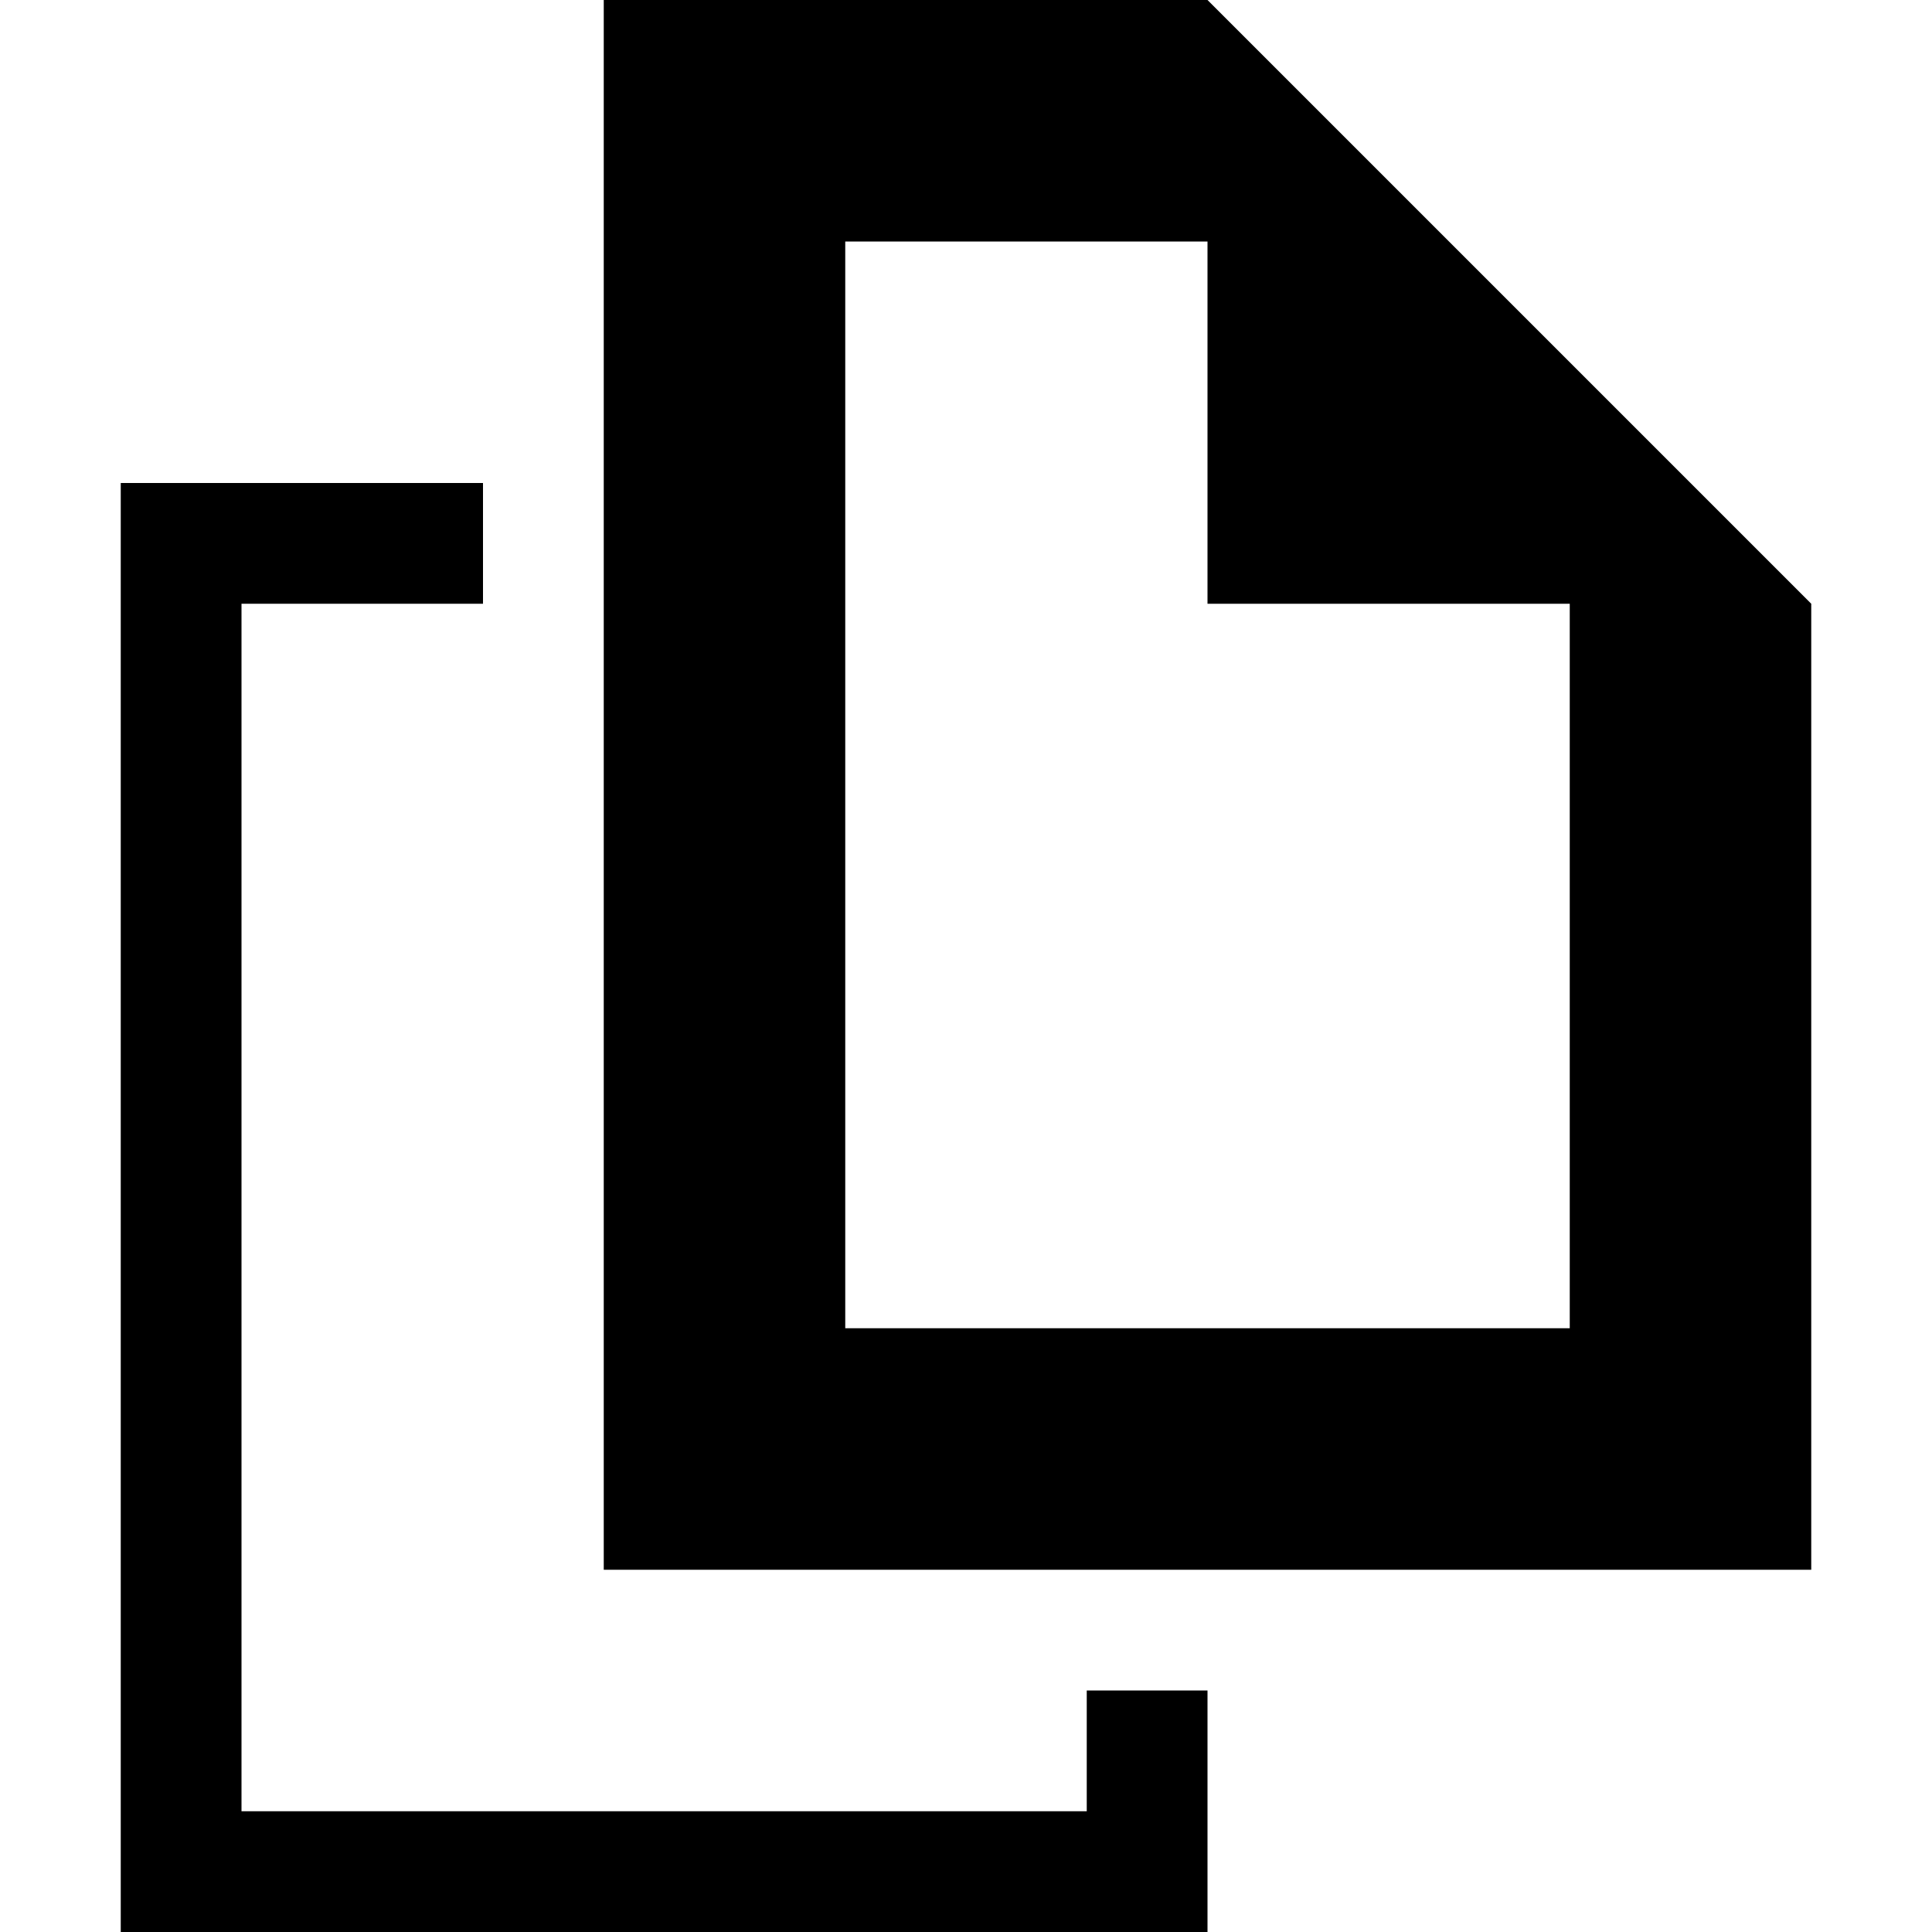
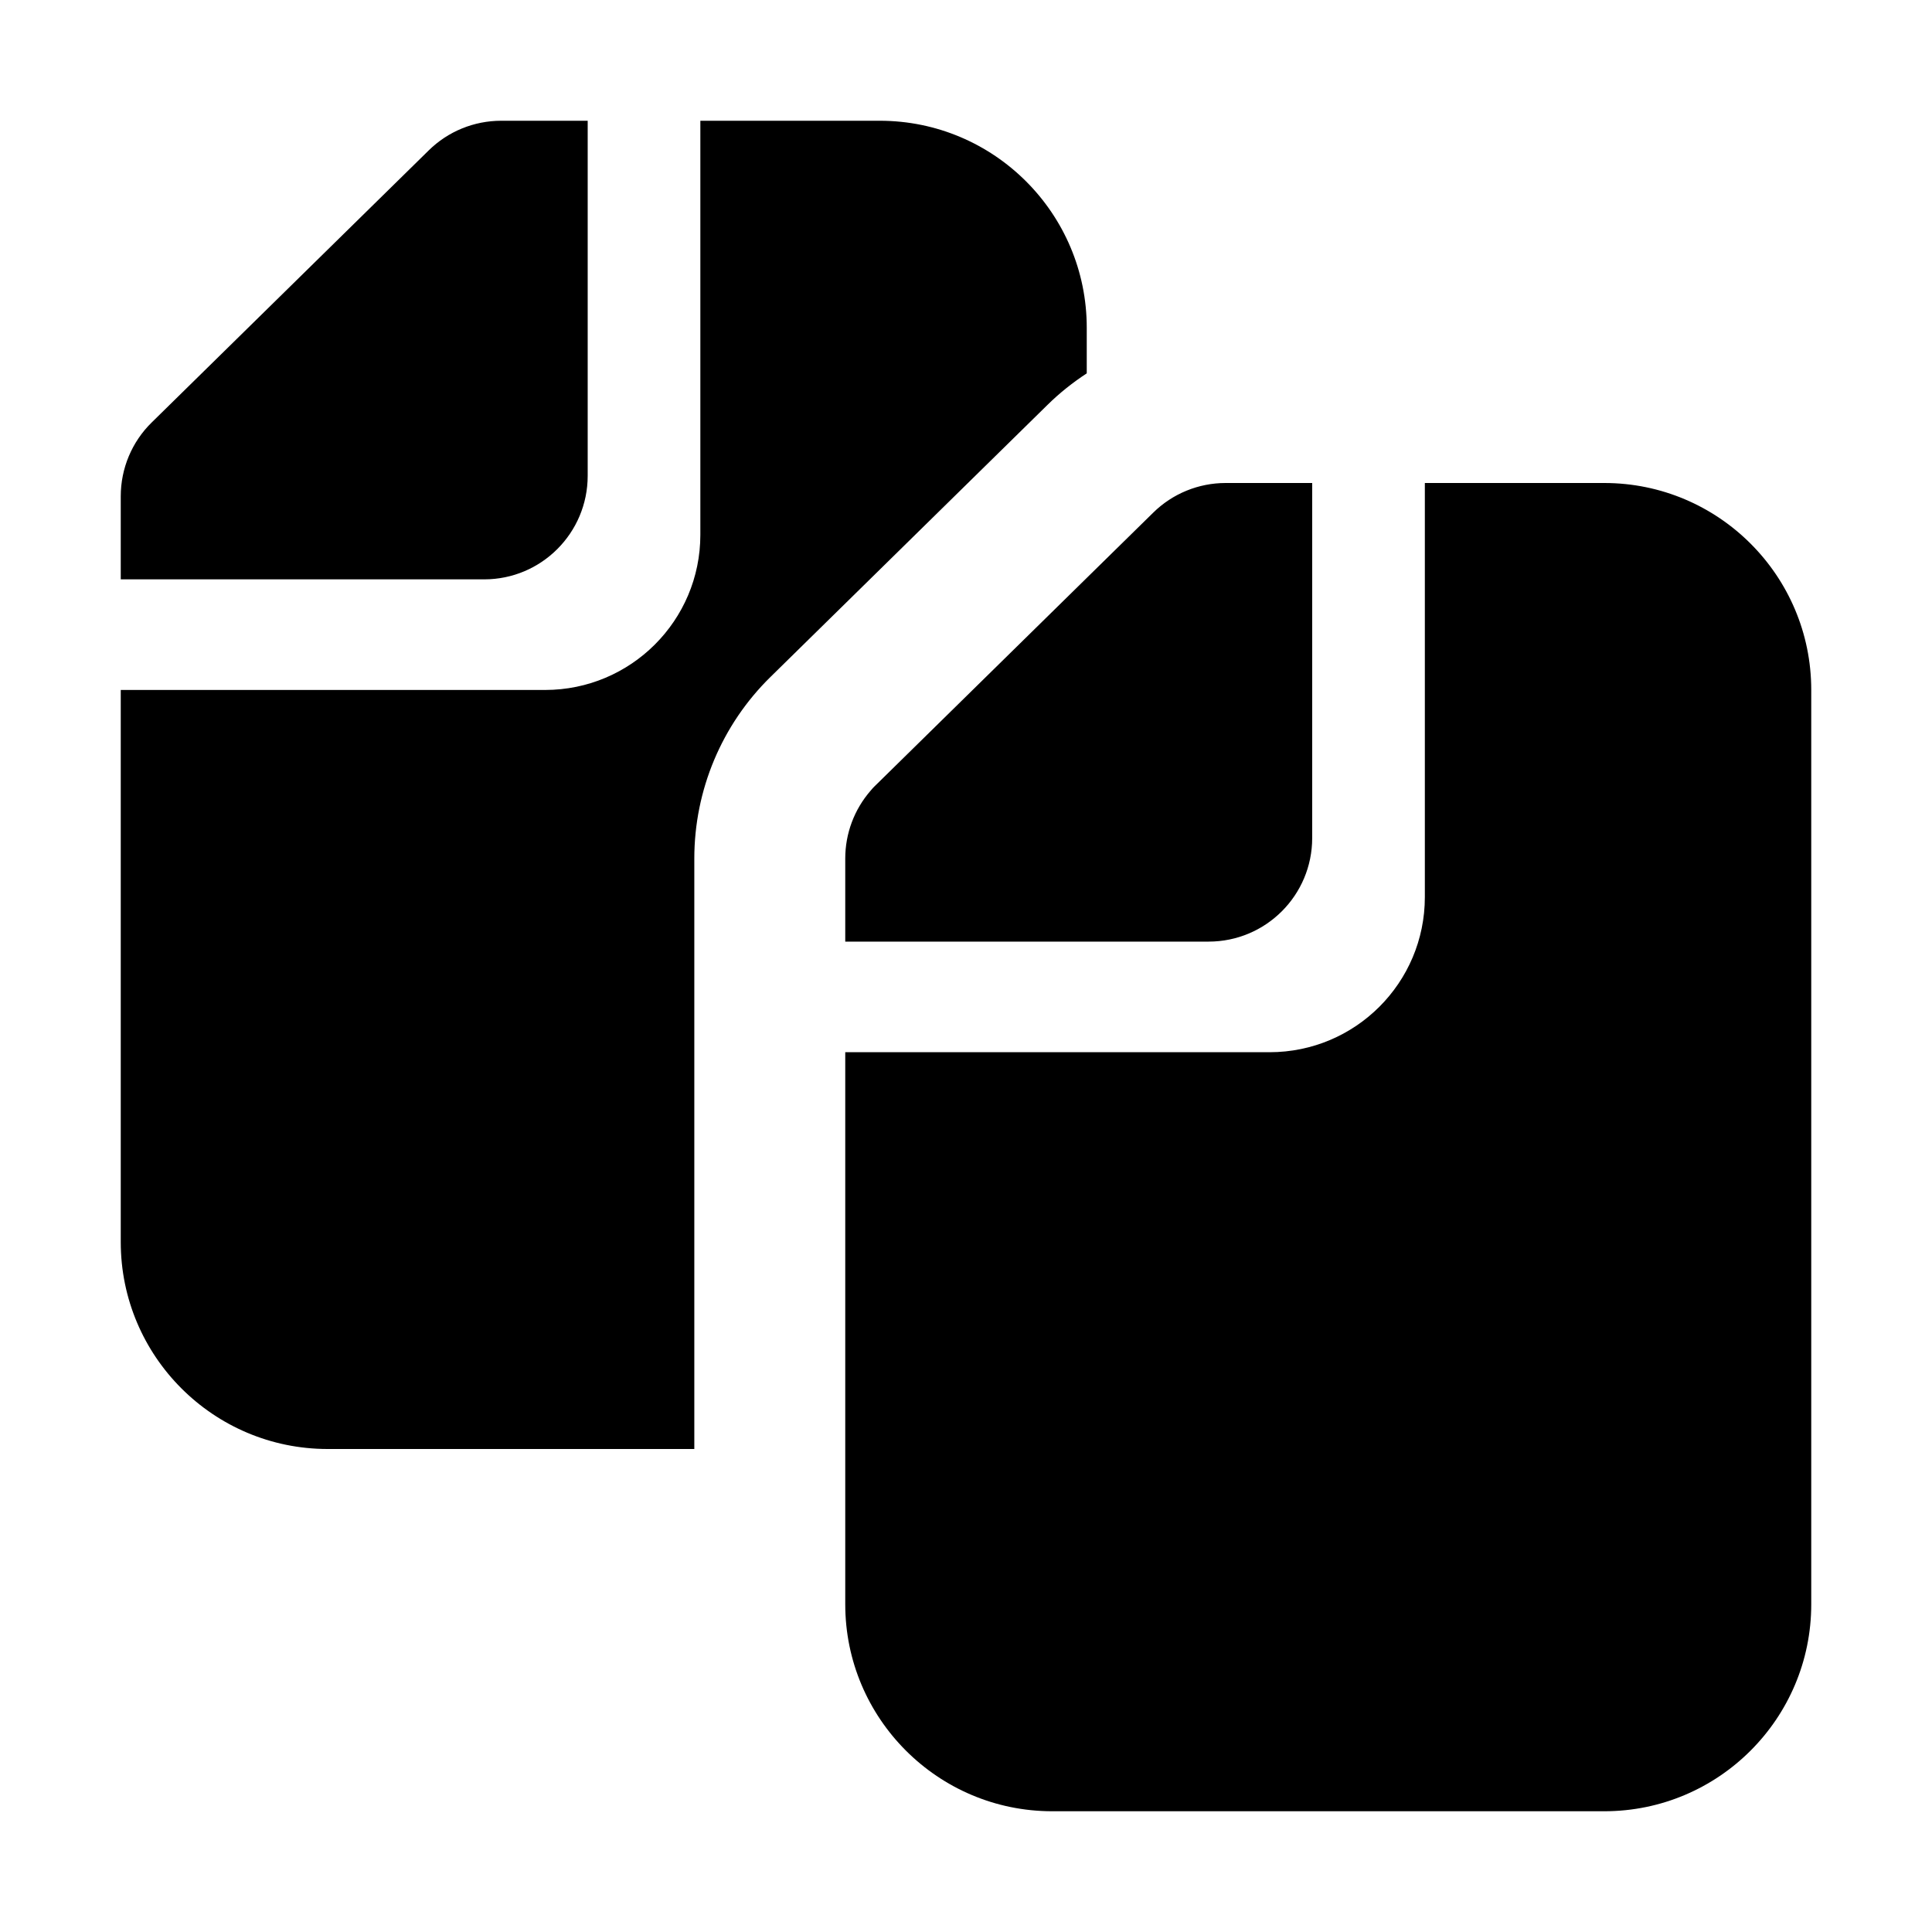
- <svg xmlns="http://www.w3.org/2000/svg" width="16px" height="16px" viewBox="0 0 16 16" version="1.1">
-   <g id="Copy-Copy" stroke="none" stroke-width="1" fill="none" fill-rule="evenodd">
-     <path d="M13,5 L10,5 L10,2 L7,2 L7,11 L13,11 L13,5 Z M15,5 L15,13 L5,13 L5,0 L10,0 L15,5 Z" fill="#000000" />
-     <path d="M4,4 L4,5 L2,5 L2,15 L9,15 L9,14 L10,14 L10,16 L1,16 L1,4 L4,4 Z" fill="#000000" />
-   </g>
+ <svg xmlns="http://www.w3.org/2000/svg" width="16" height="16" viewBox="0 0 16 16" fill="none">
+   <path fill-rule="evenodd" clip-rule="evenodd" d="M1 5.714V10.286C1 11.232 1.768 12 2.714 12H5.75V7.11C5.75 6.544 5.977 6.002 6.381 5.606L8.674 3.354C8.774 3.255 8.884 3.168 9 3.092V2.714C9 1.768 8.232 1 7.286 1H5.8V4.429C5.8 5.139 5.224 5.714 4.514 5.714H1ZM9 4.786L7.257 6.498C7.247 6.508 7.237 6.517 7.228 6.527C7.222 6.534 7.216 6.541 7.21 6.548C7.075 6.703 7 6.902 7 7.11V7.798H9H10.009C10.483 7.798 10.867 7.414 10.867 6.94V4H10.15C9.926 4 9.71 4.088 9.55 4.246L9 4.786ZM4.867 1H4.151C3.926 1 3.71 1.088 3.55 1.246L1.257 3.498C1.092 3.659 1 3.88 1 4.11V4.798H4.01C4.483 4.798 4.867 4.414 4.867 3.94V1ZM7 12V8.714H9H10.514C11.224 8.714 11.8 8.139 11.8 7.429V4H13.286C14.232 4 15 4.768 15 5.714V13.286C15 14.232 14.232 15 13.286 15H8.714C7.768 15 7 14.232 7 13.286V12Z" fill="#000000" />
</svg>
